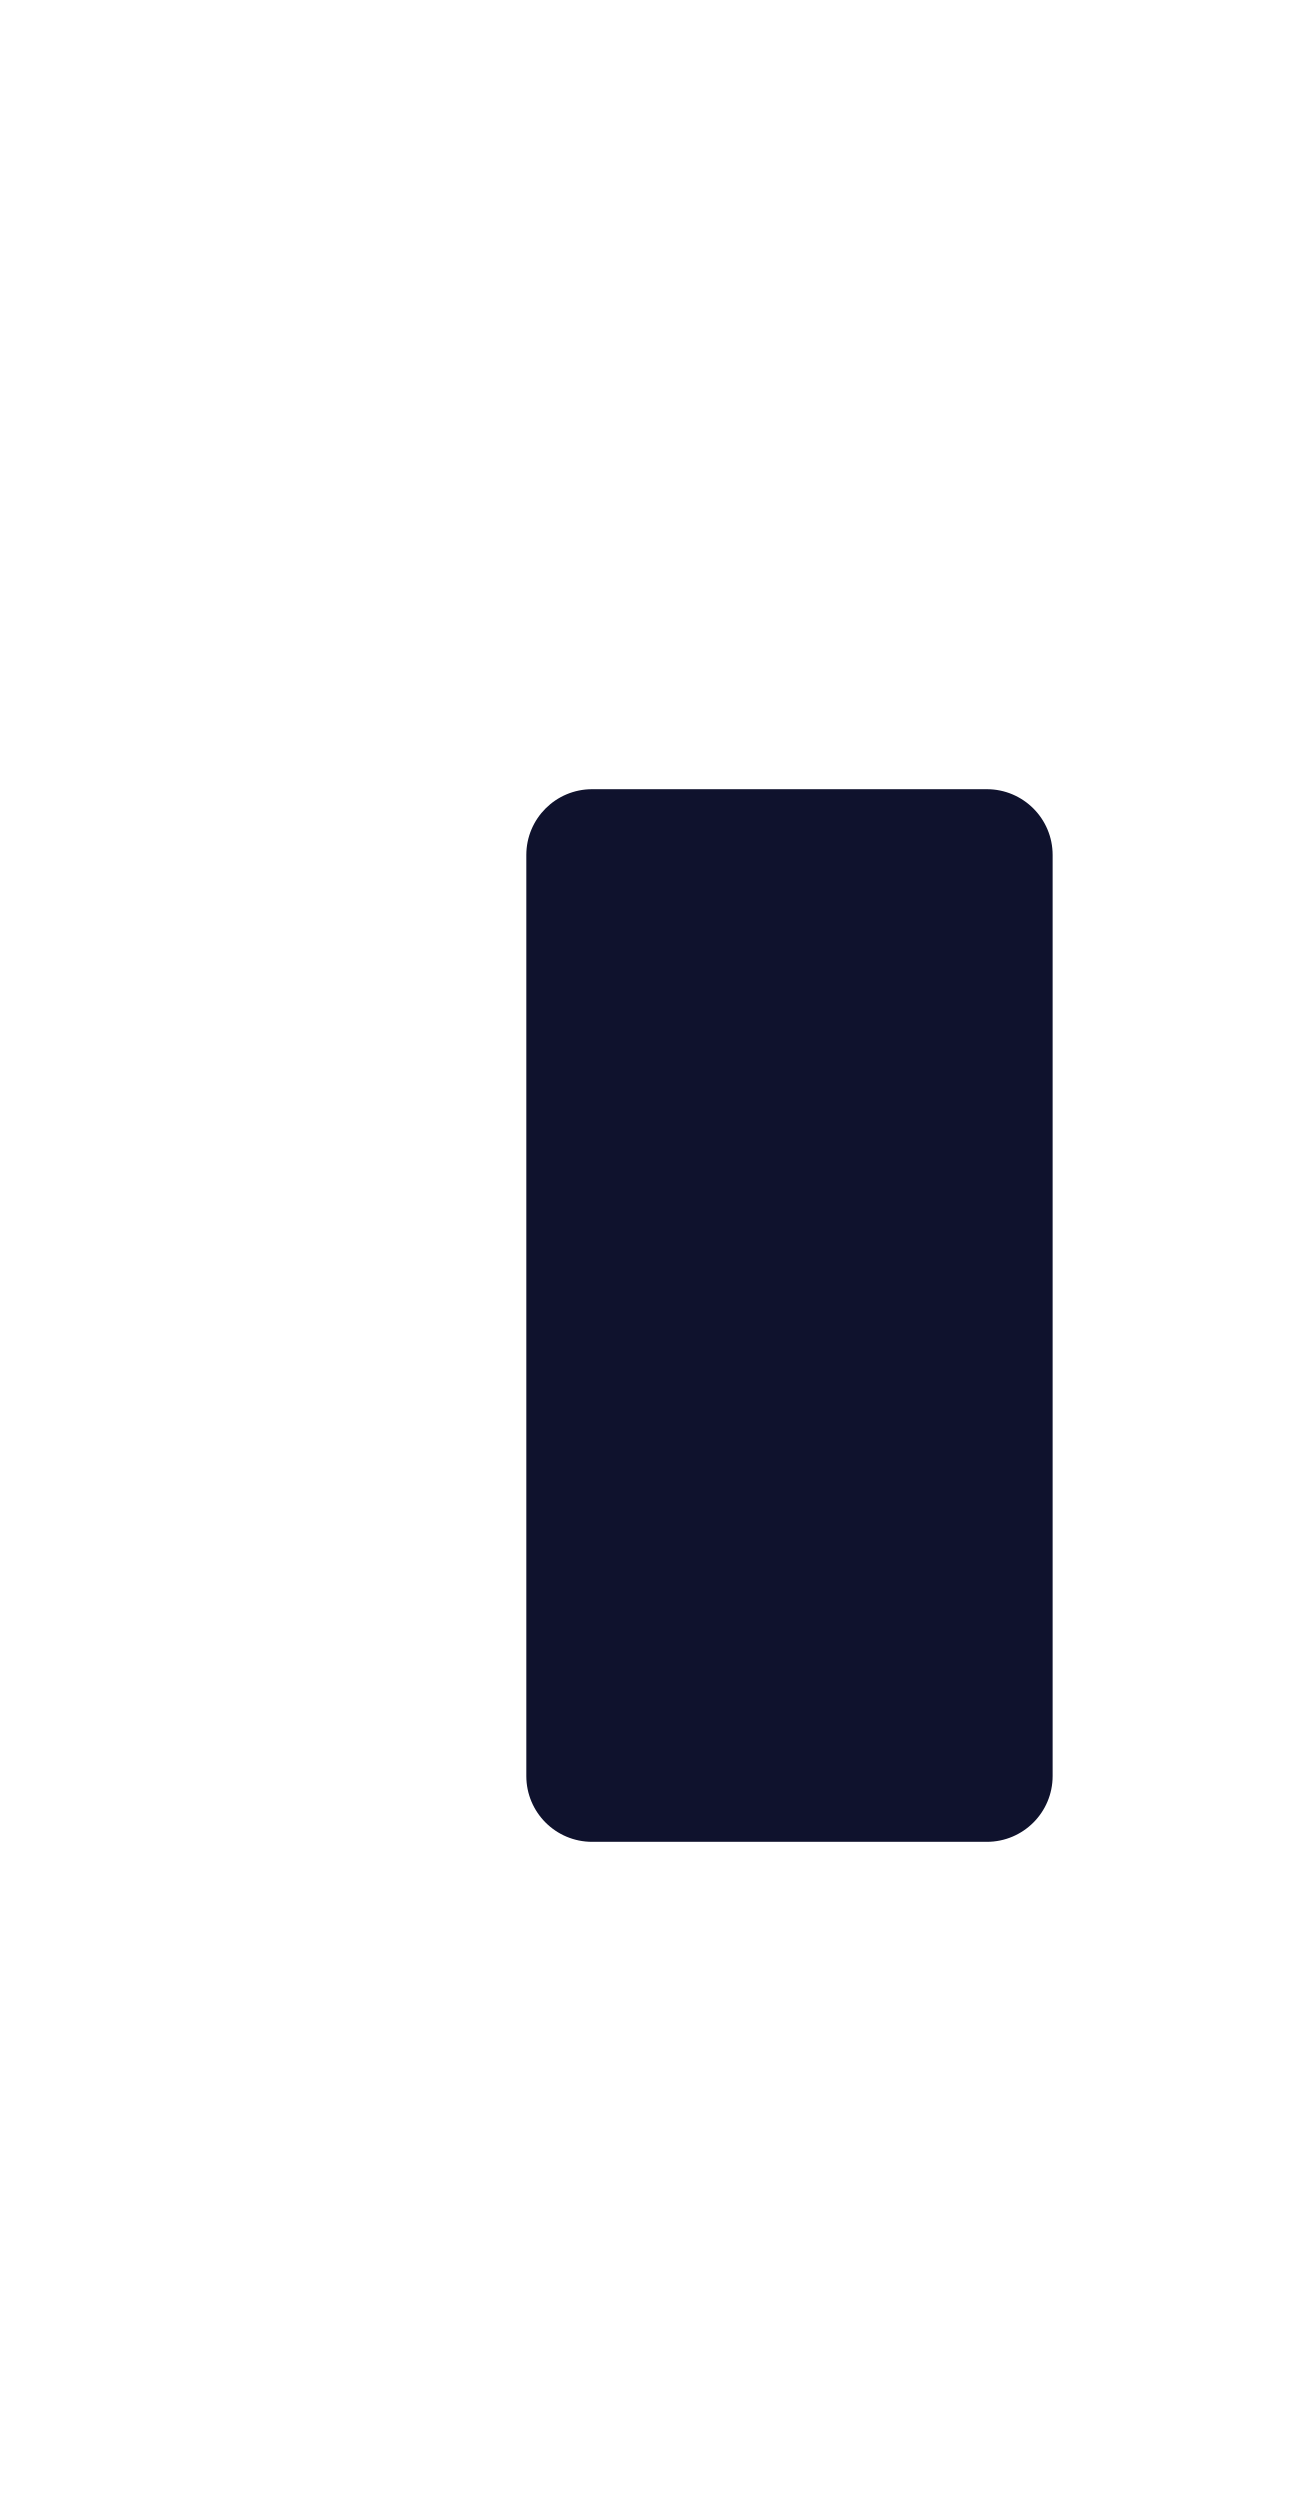
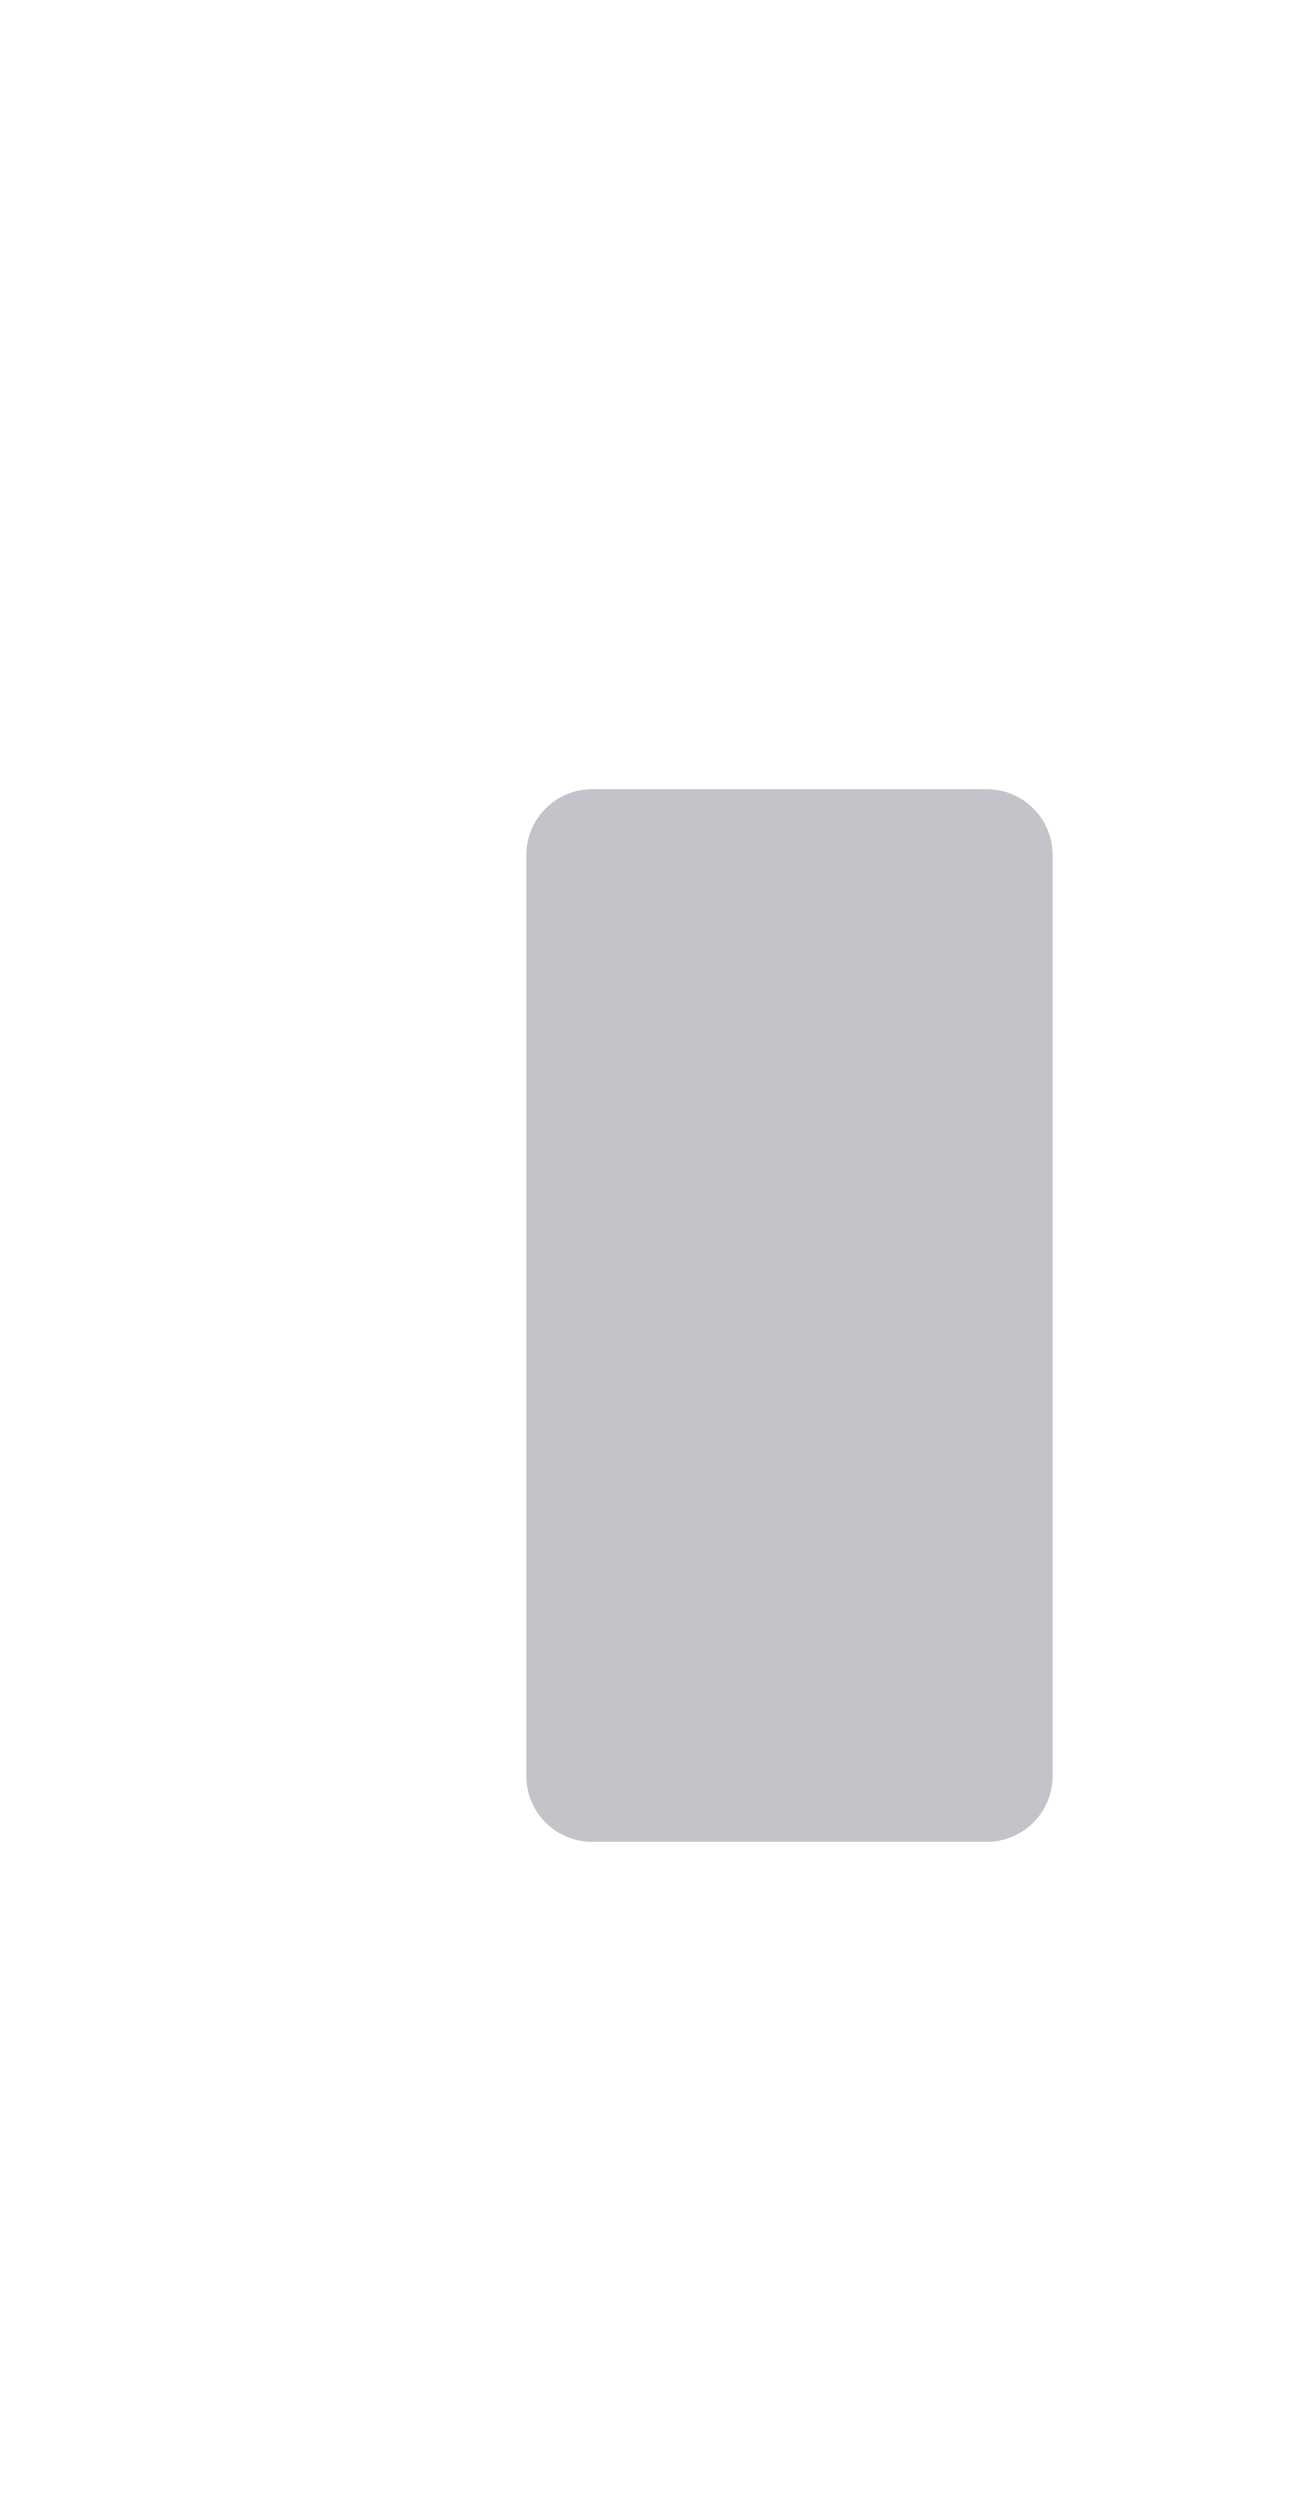
<svg xmlns="http://www.w3.org/2000/svg" width="10" height="19">
  <defs>
    <clipPath>
      <rect width="10" height="19" x="20" y="1033.36" opacity="0.12" fill="#2e2e4f" color="#c3c3ca" />
    </clipPath>
  </defs>
  <g transform="translate(0,-1033.362)">
-     <rect width="4" height="8" x="4" y="1039.36" rx="0.5" fill="#0F122D" />
+     <rect width="4" height="8" x="4" y="1039.36" rx="0.5" fill="#c3c3ca" />
  </g>
</svg>
